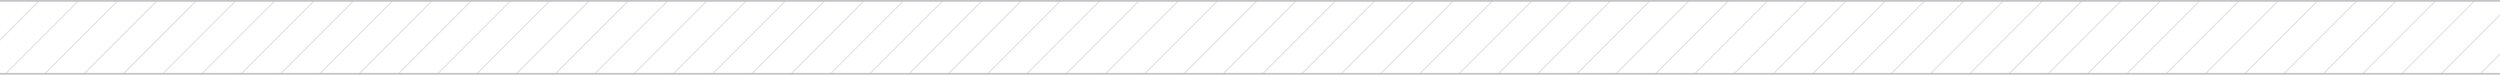
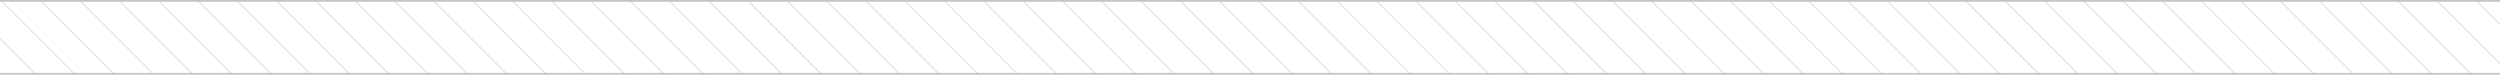
<svg xmlns="http://www.w3.org/2000/svg" width="1440" height="43" viewBox="0 0 1440 43" fill="none">
  <defs>
-     <pattern id="hatchPattern352" width="16" height="16" patternTransform="rotate(45)" patternUnits="userSpaceOnUse">
+     <pattern id="hatchPattern352" width="16" height="16" patternTransform="rotate(-45)" patternUnits="userSpaceOnUse">
      <line x1="0" y1="0" x2="0" y2="16" stroke="#C3C4C8" stroke-width="1" stroke-opacity="0.6" />
    </pattern>
  </defs>
  <rect width="1440" height="43" fill="url(#hatchPattern352)" />
  <line x1="0" y1="0.5" x2="1440" y2="0.5" stroke="#C3C4C8" stroke-width="1" />
  <line x1="0" y1="42.5" x2="1440" y2="42.5" stroke="#C3C4C8" stroke-width="1" />
</svg>
